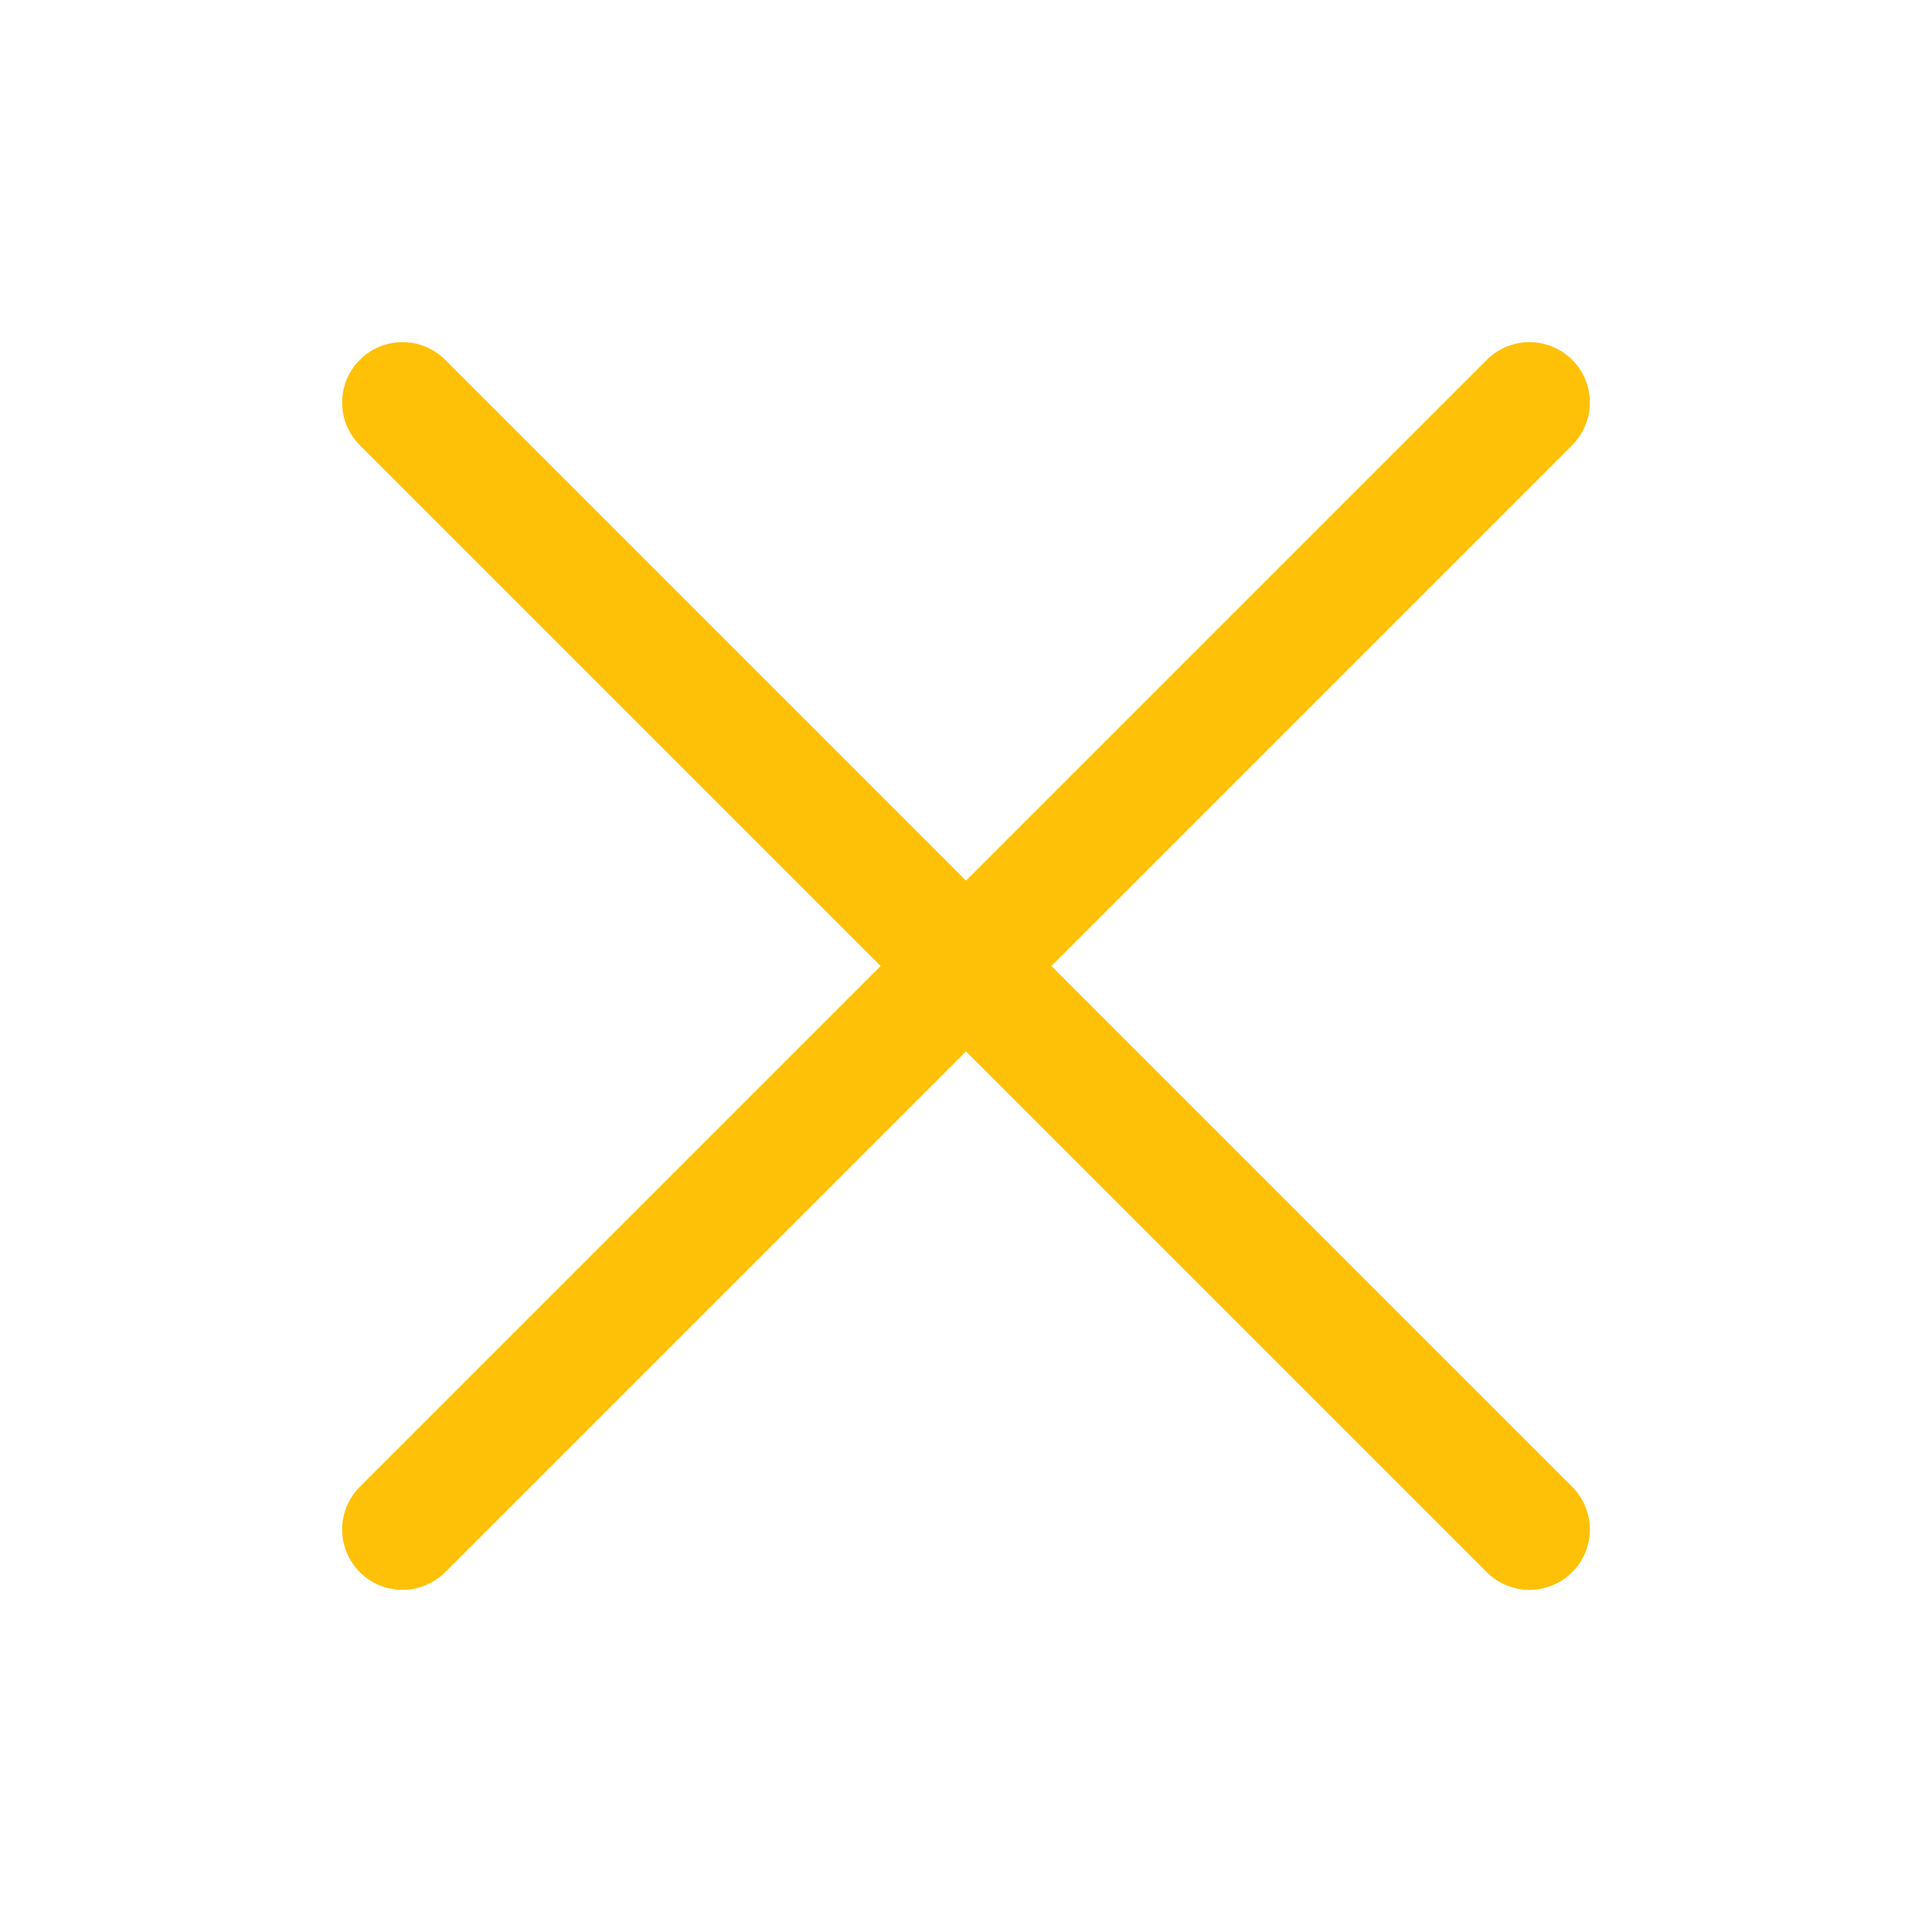
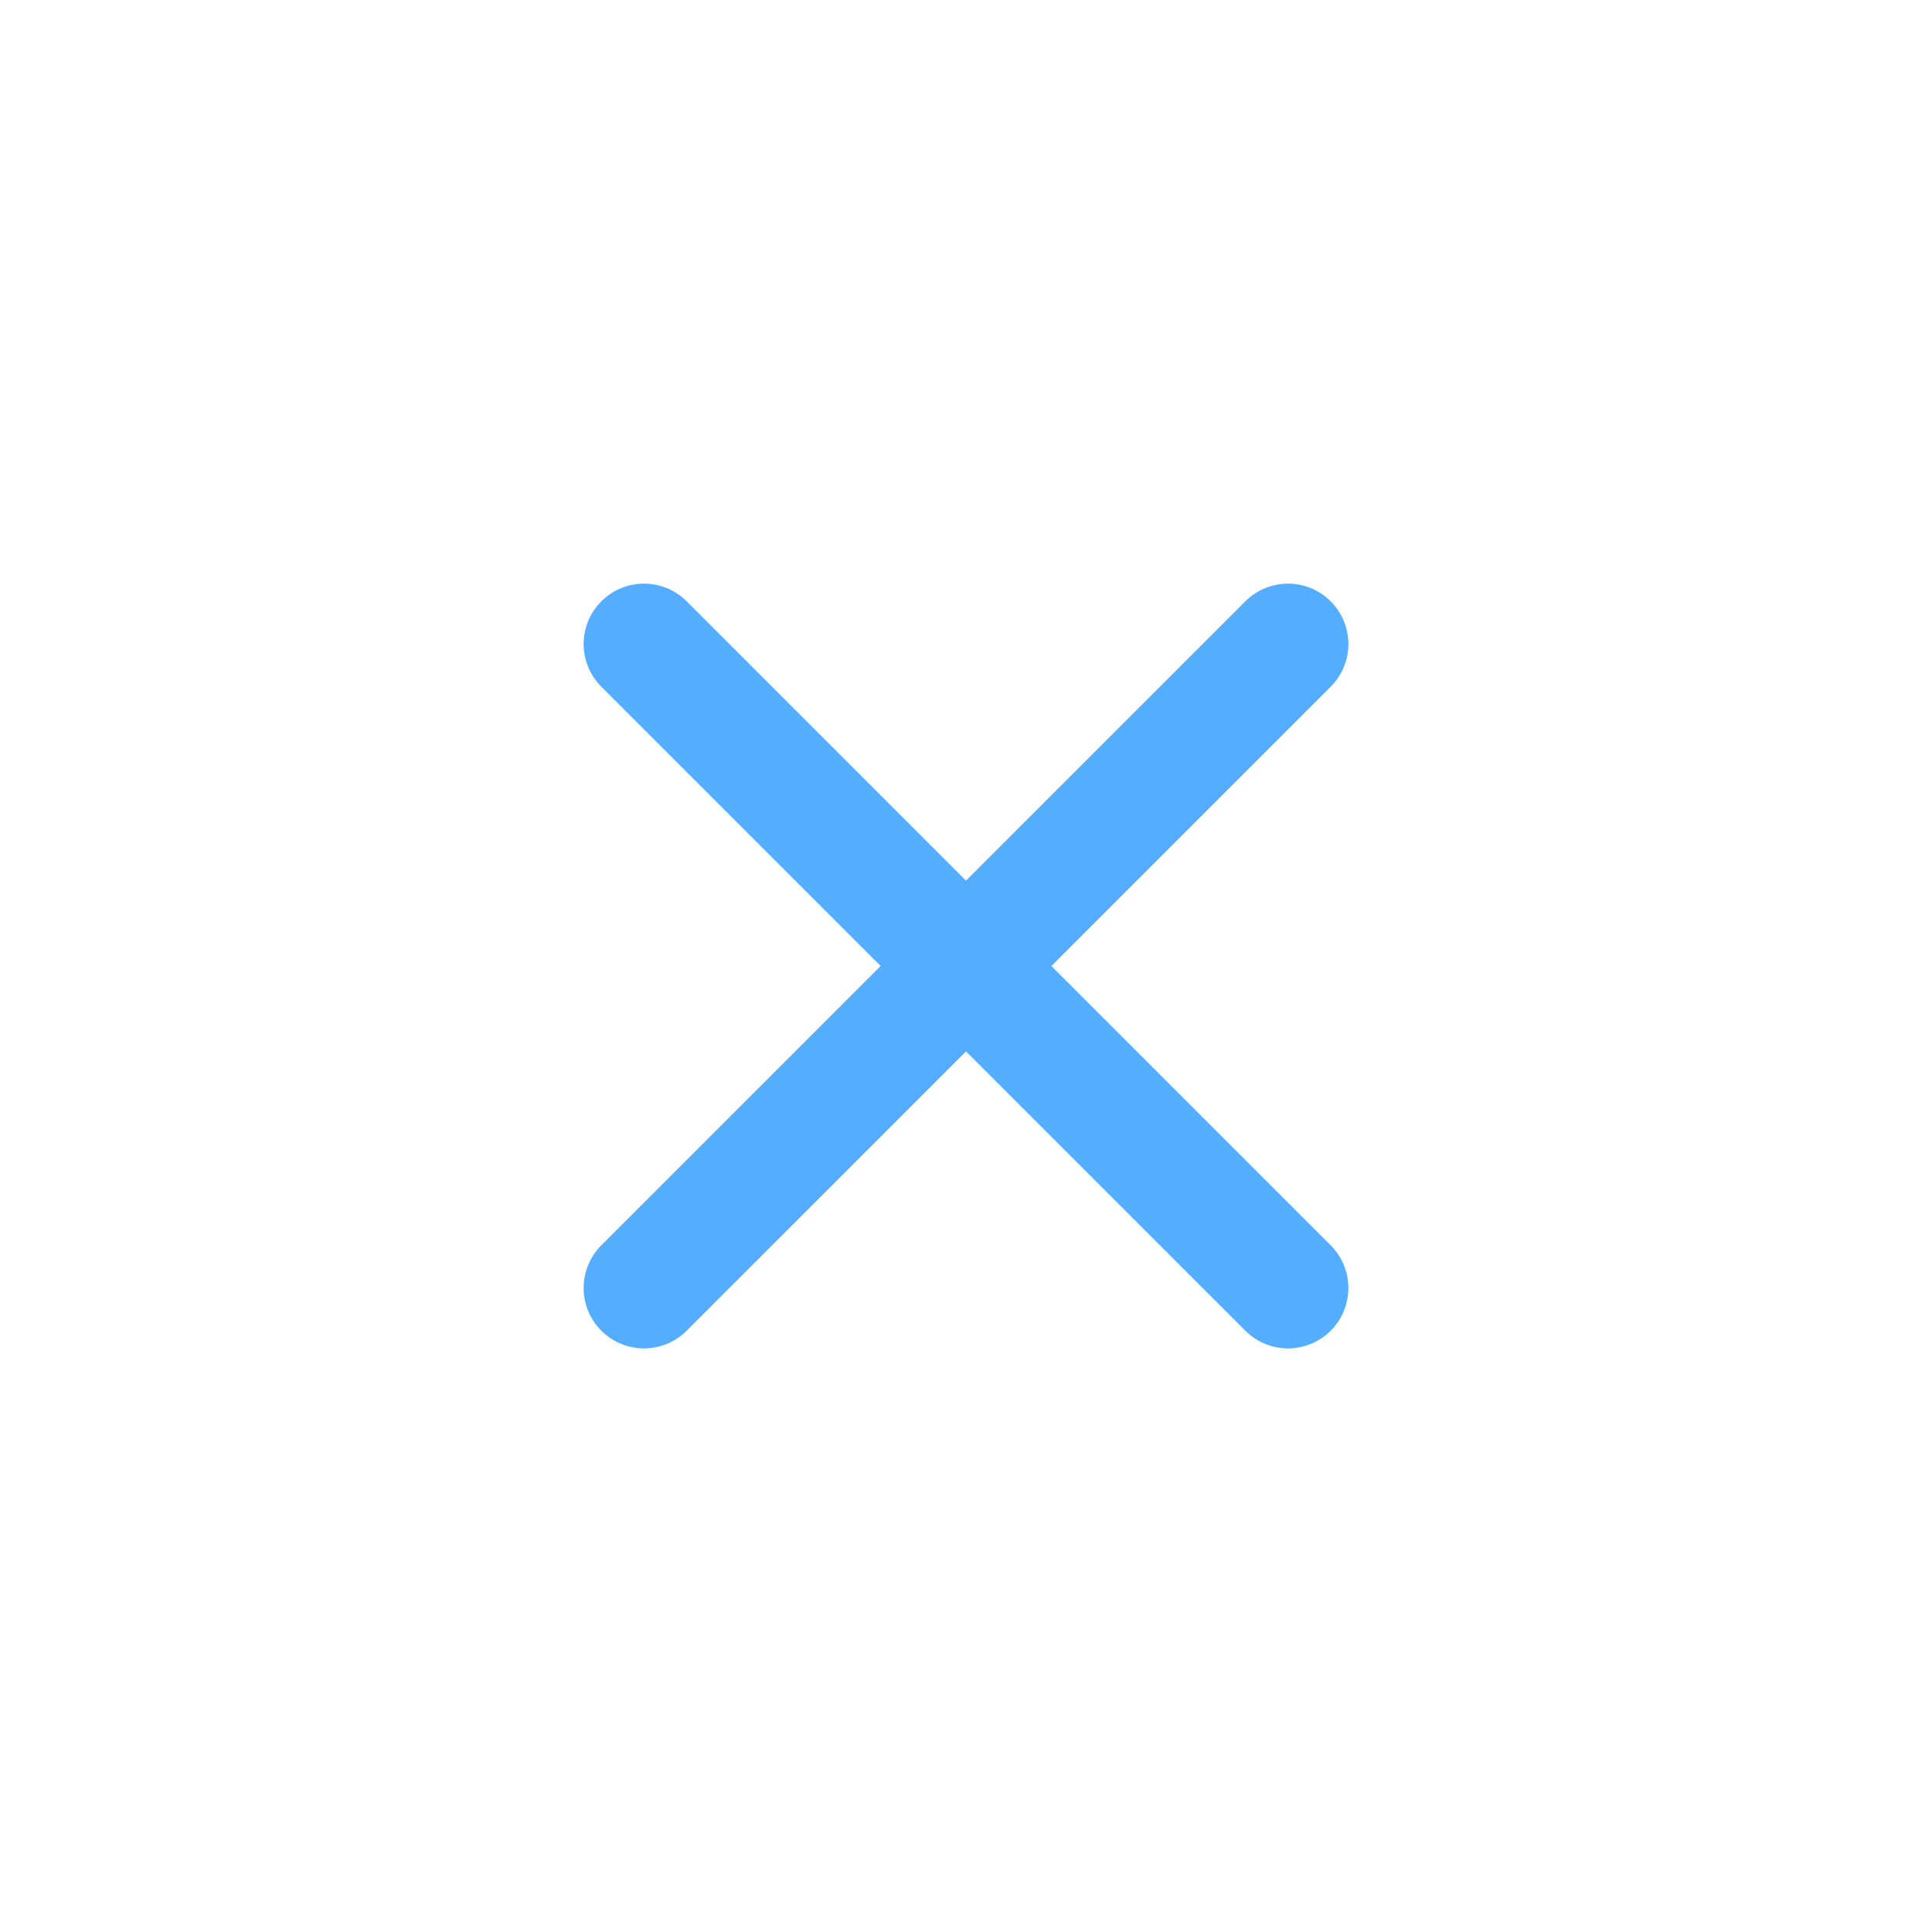
<svg xmlns="http://www.w3.org/2000/svg" width="24" height="24" viewBox="0 0 24 24" fill="none">
-   <path d="M19 5L5 19M5 5L19 19" stroke="#FFC107" stroke-width="1.5" stroke-linecap="round" stroke-linejoin="round" />
+   <path d="M16 8L8 16M8 8L16 16" stroke="#54ADFF" stroke-width="1.5" stroke-linecap="round" stroke-linejoin="round" />
</svg>
